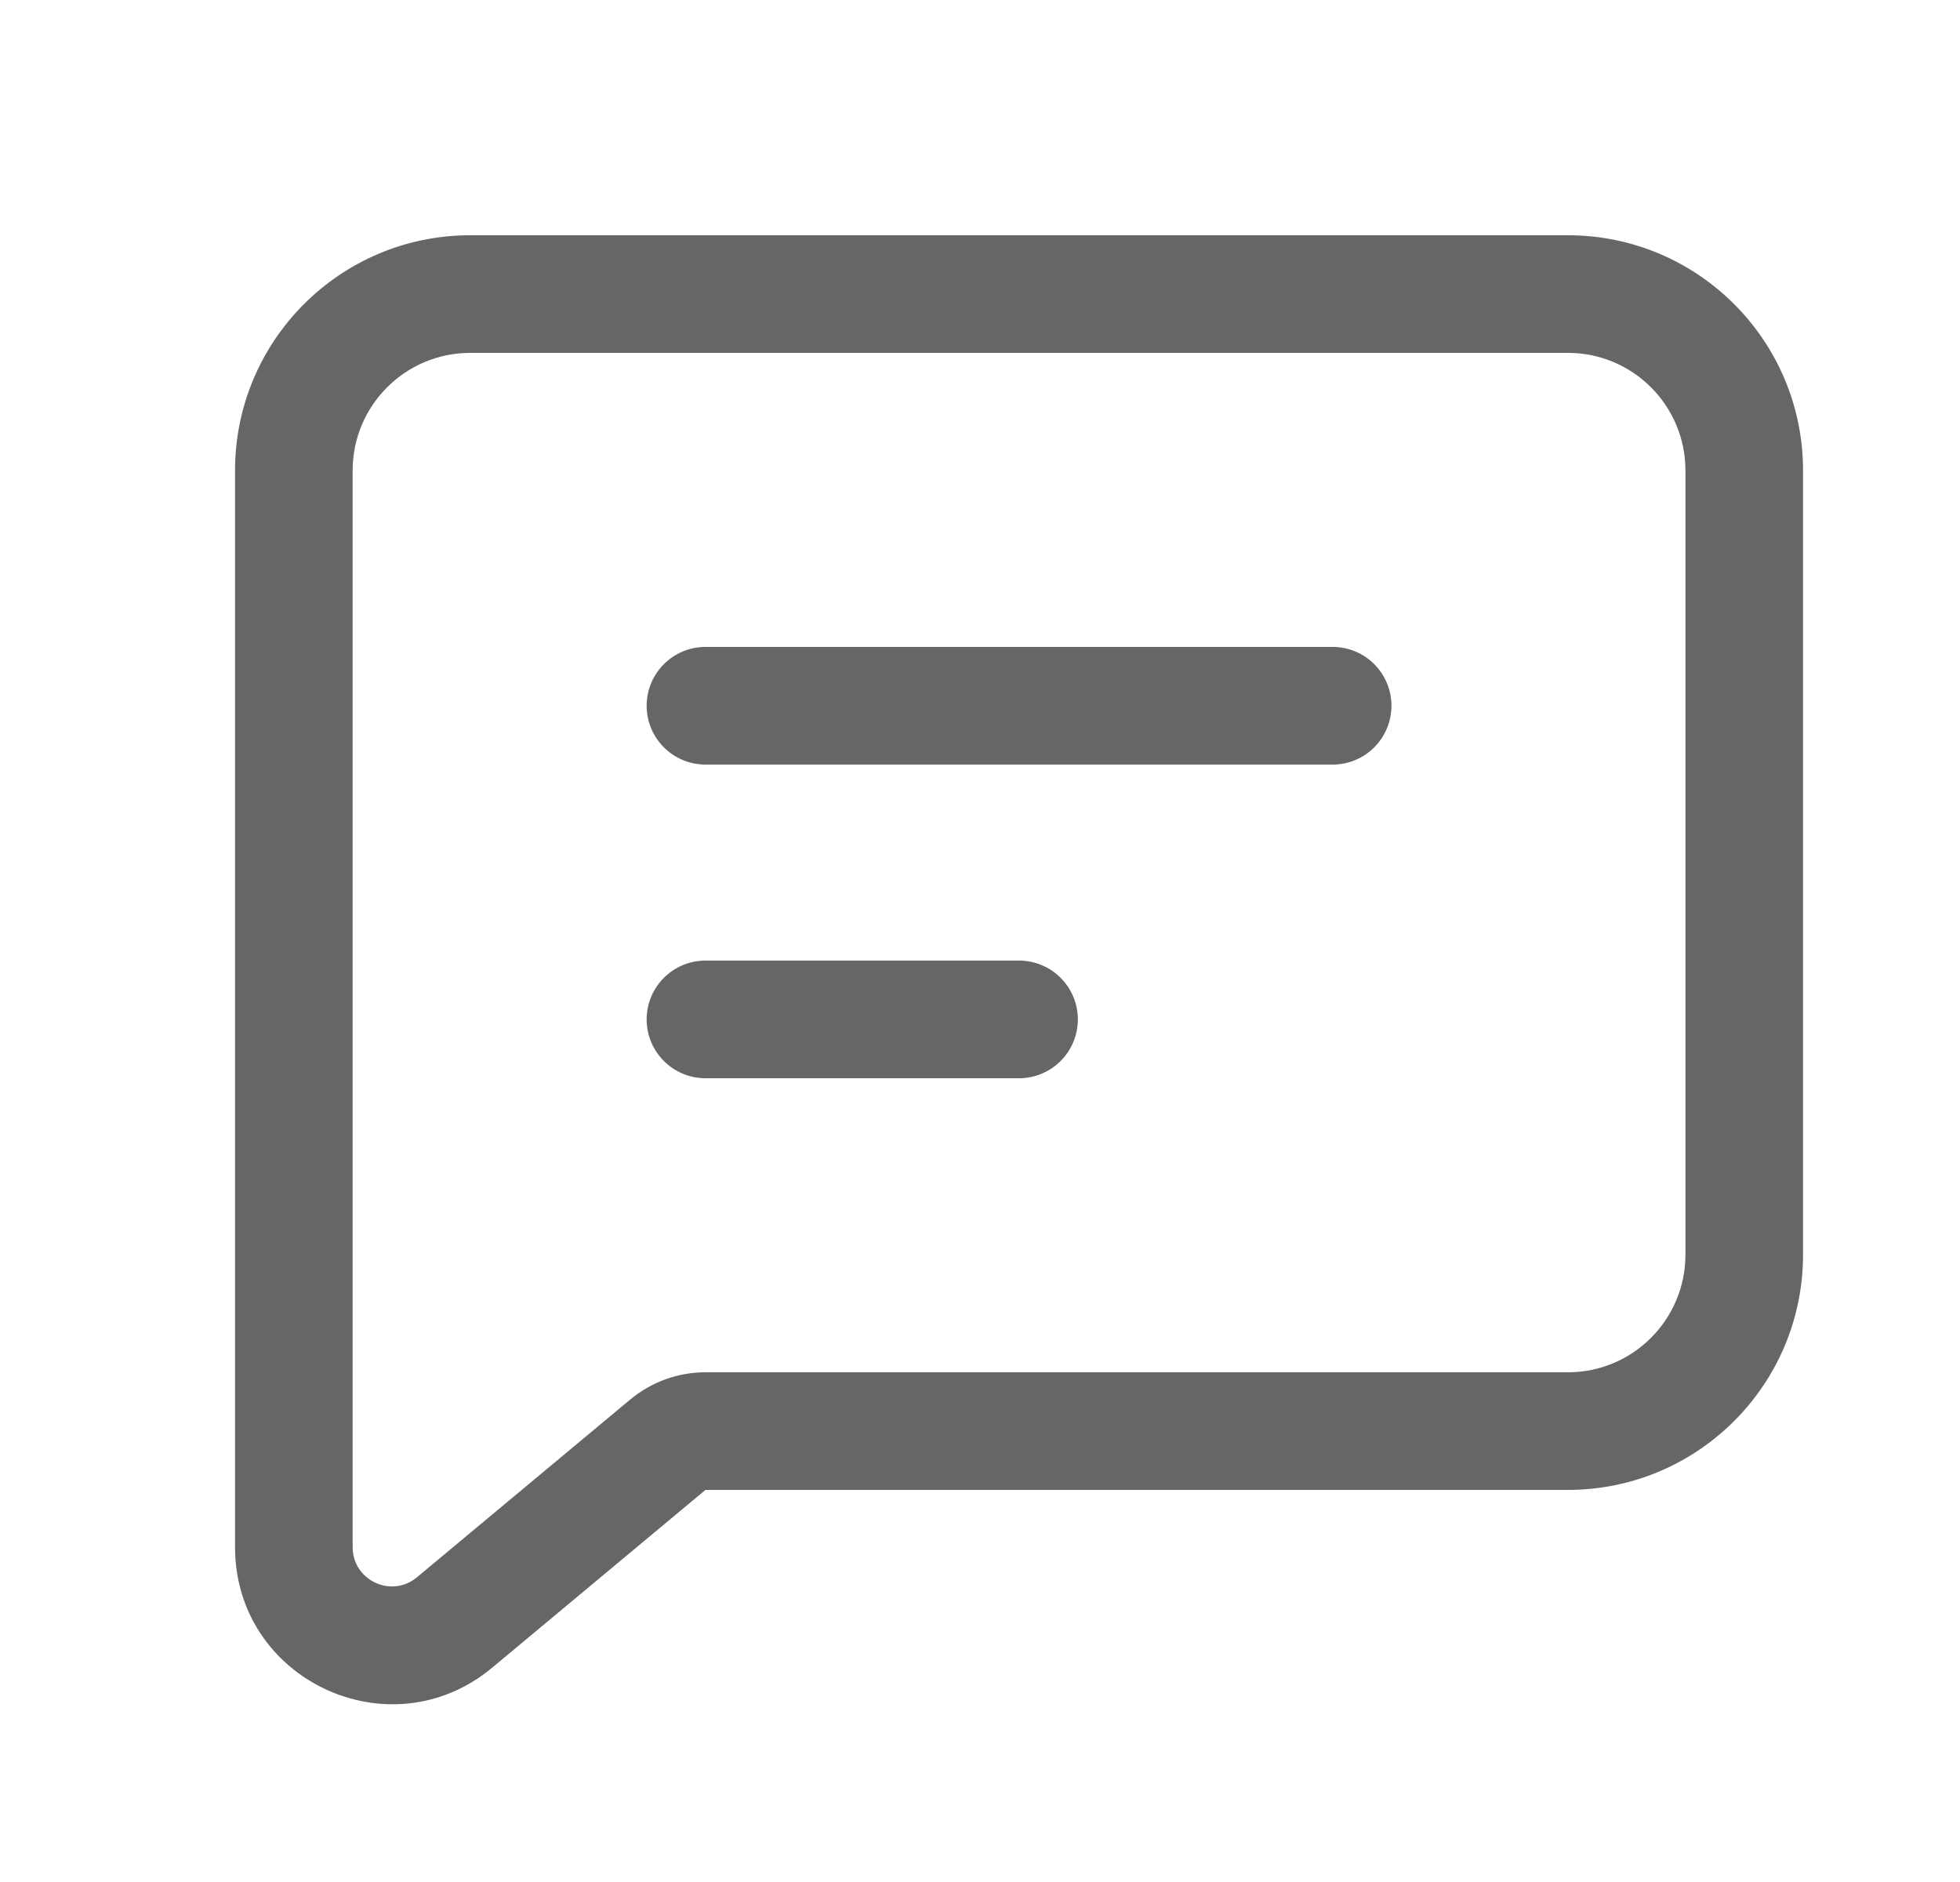
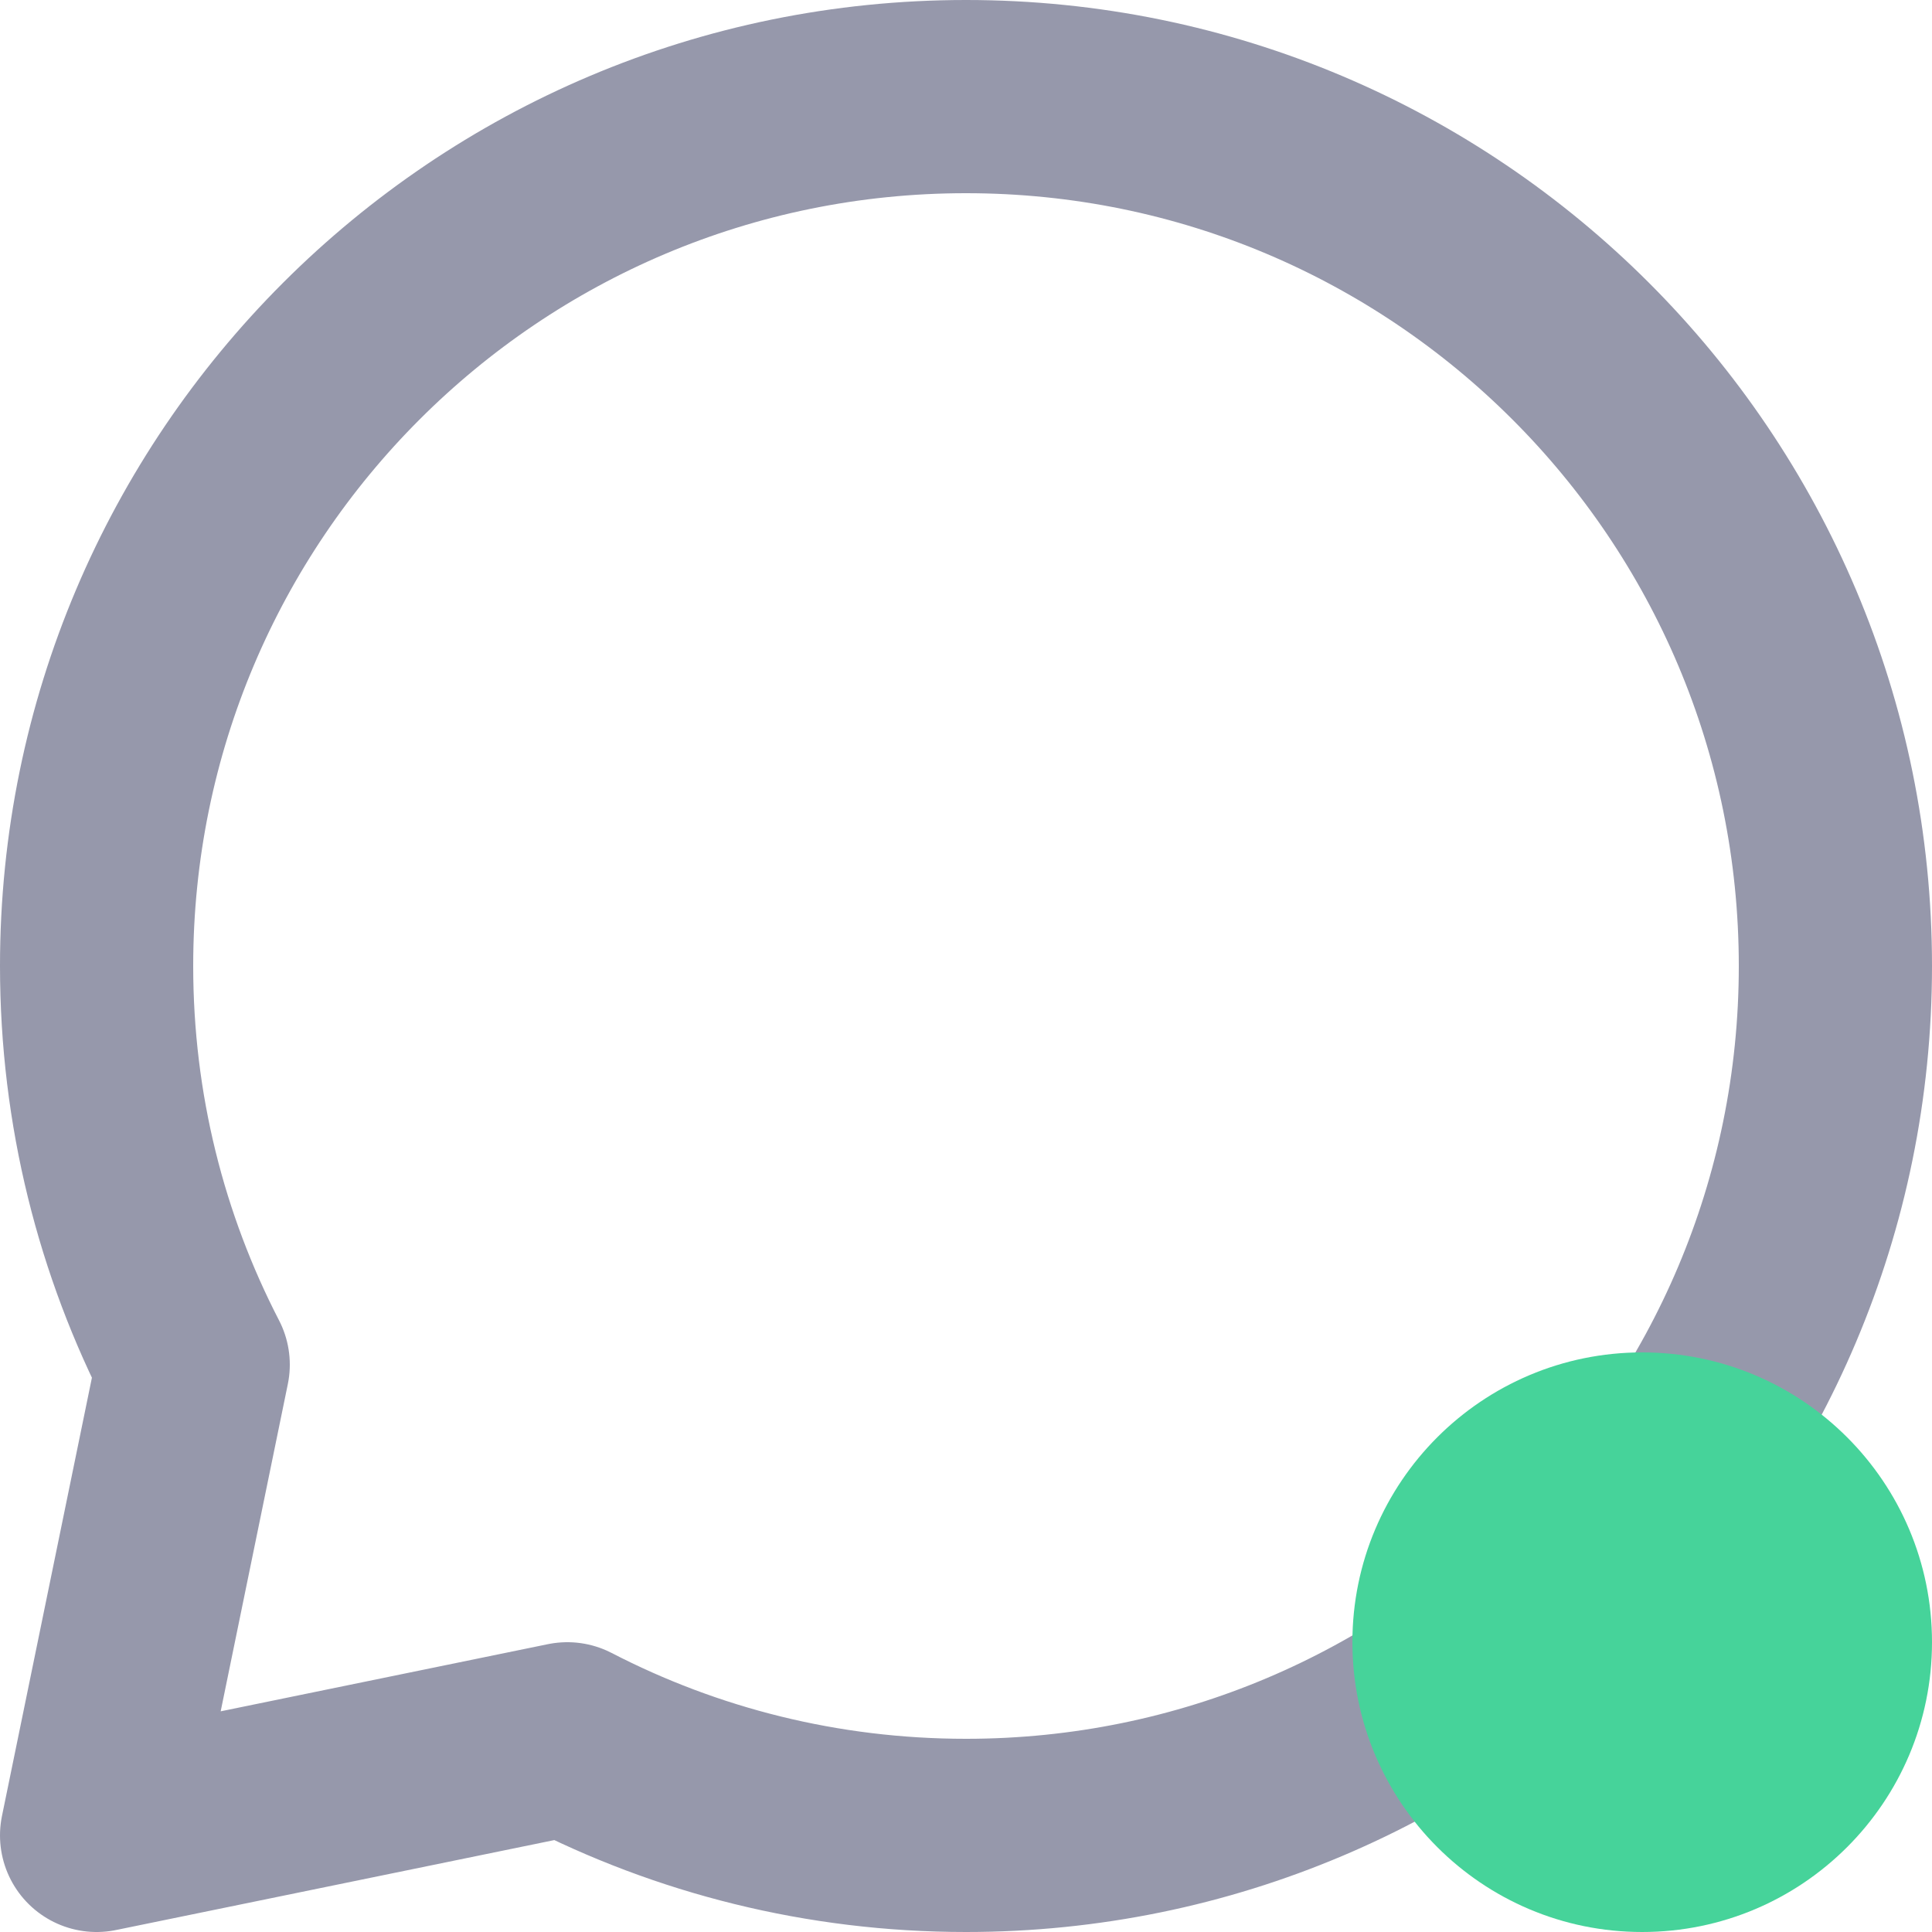
- <svg xmlns="http://www.w3.org/2000/svg" width="25" height="24" viewBox="0 0 25 24" fill="none">
-   <g id="message" opacity="0.6">
-     <path id="Rectangle 192 (Stroke)" fill-rule="evenodd" clip-rule="evenodd" d="M8.038 17.848C8.308 17.623 8.647 17.5 8.998 17.5H19.998C20.827 17.5 21.498 16.828 21.498 16V6C21.498 5.172 20.827 4.5 19.998 4.5H5.998C5.17 4.5 4.498 5.172 4.498 6V19.73C4.498 20.154 4.993 20.385 5.318 20.114L8.038 17.848ZM8.998 19H19.998C21.655 19 22.998 17.657 22.998 16V6C22.998 4.343 21.655 3 19.998 3H5.998C4.341 3 2.998 4.343 2.998 6V19.73C2.998 21.425 4.976 22.352 6.279 21.266L8.998 19Z" fill="black" />
-     <path id="Vector 409 (Stroke)" fill-rule="evenodd" clip-rule="evenodd" d="M8.248 9C8.248 8.586 8.584 8.25 8.998 8.25H16.998C17.413 8.25 17.748 8.586 17.748 9C17.748 9.414 17.413 9.75 16.998 9.75H8.998C8.584 9.75 8.248 9.414 8.248 9Z" fill="black" />
-     <path id="Vector 410 (Stroke)" fill-rule="evenodd" clip-rule="evenodd" d="M8.248 13C8.248 12.586 8.584 12.25 8.998 12.25H12.998C13.412 12.25 13.748 12.586 13.748 13C13.748 13.414 13.412 13.75 12.998 13.75H8.998C8.584 13.75 8.248 13.414 8.248 13Z" fill="black" />
+ <svg xmlns="http://www.w3.org/2000/svg" width="20" height="20" viewBox="0 0 20 20" fill="none">
+   <g id="icon">
+     <path id="Ellipse 15" d="M10 19C14.971 19 19 14.971 19 10C19 5.029 14.971 1 10 1C5.029 1 1 5.029 1 10C1 11.488 1.361 12.891 2 14.127L1 19L5.873 18C7.109 18.639 8.512 19 10 19Z" stroke="#9698AB" stroke-width="2" stroke-linecap="round" stroke-linejoin="round" />
+     <circle id="Ellipse 204" cx="17" cy="17" r="3" fill="#46D39A" />
  </g>
</svg>
